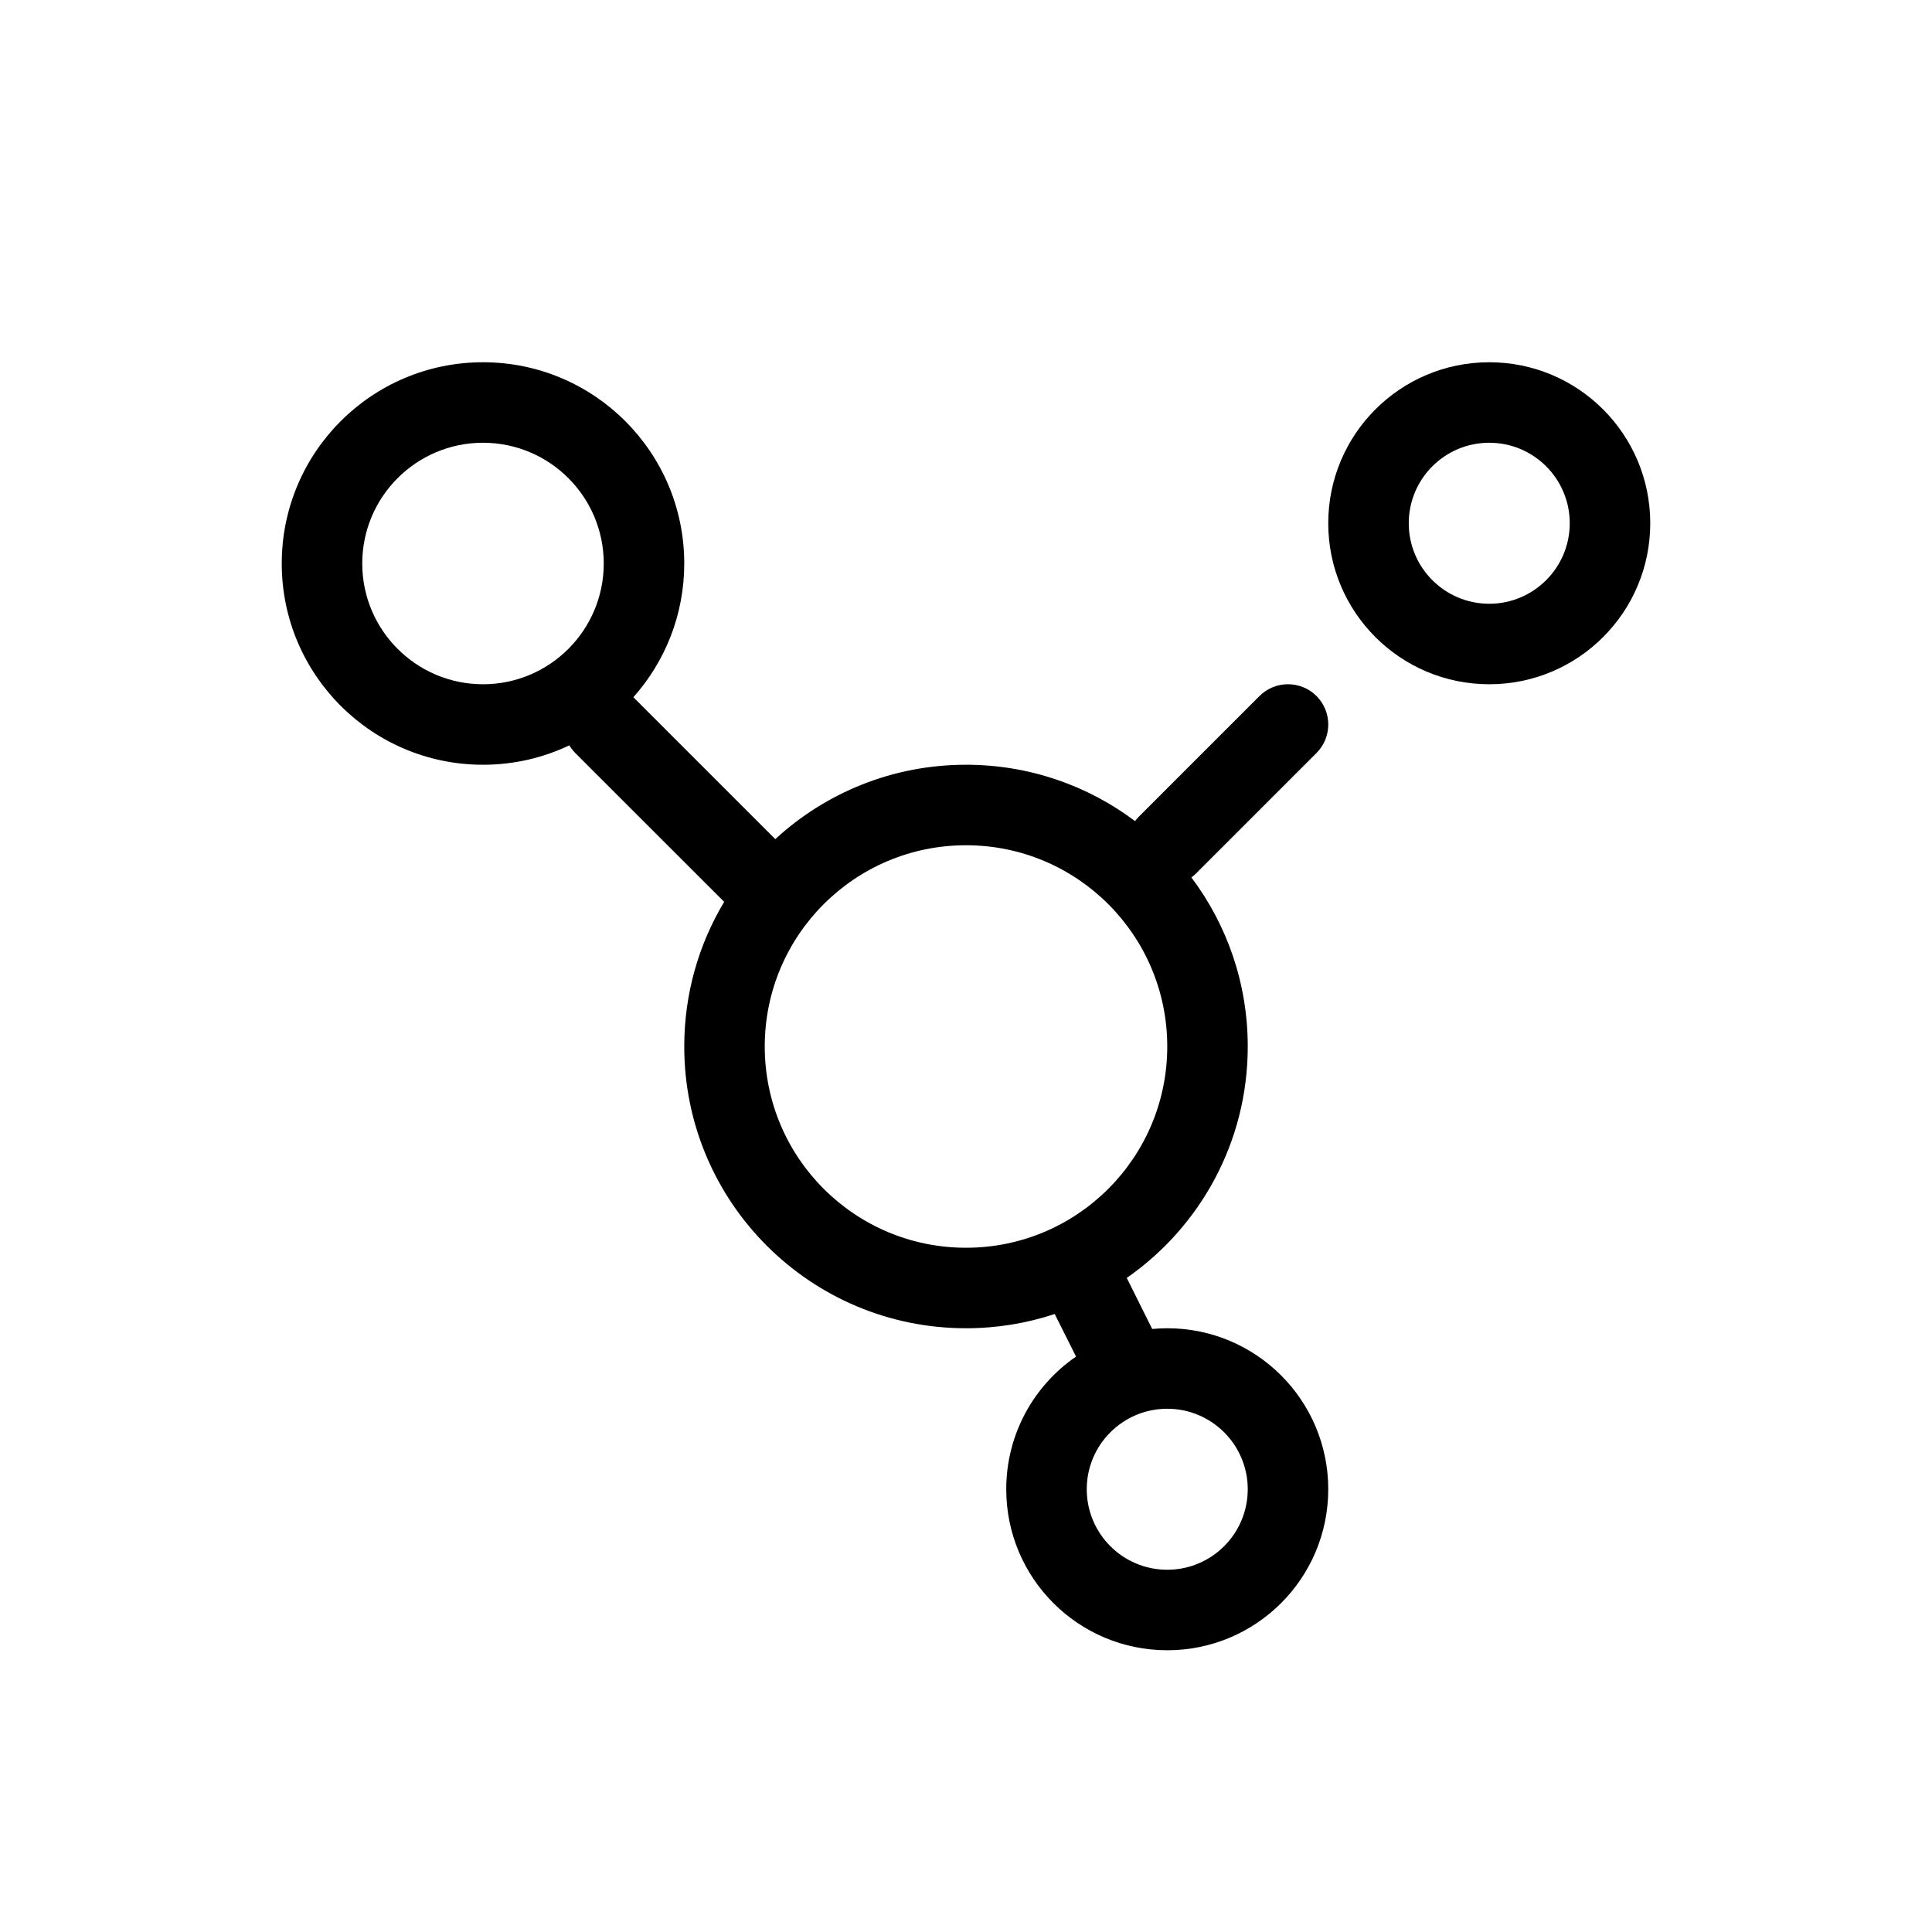
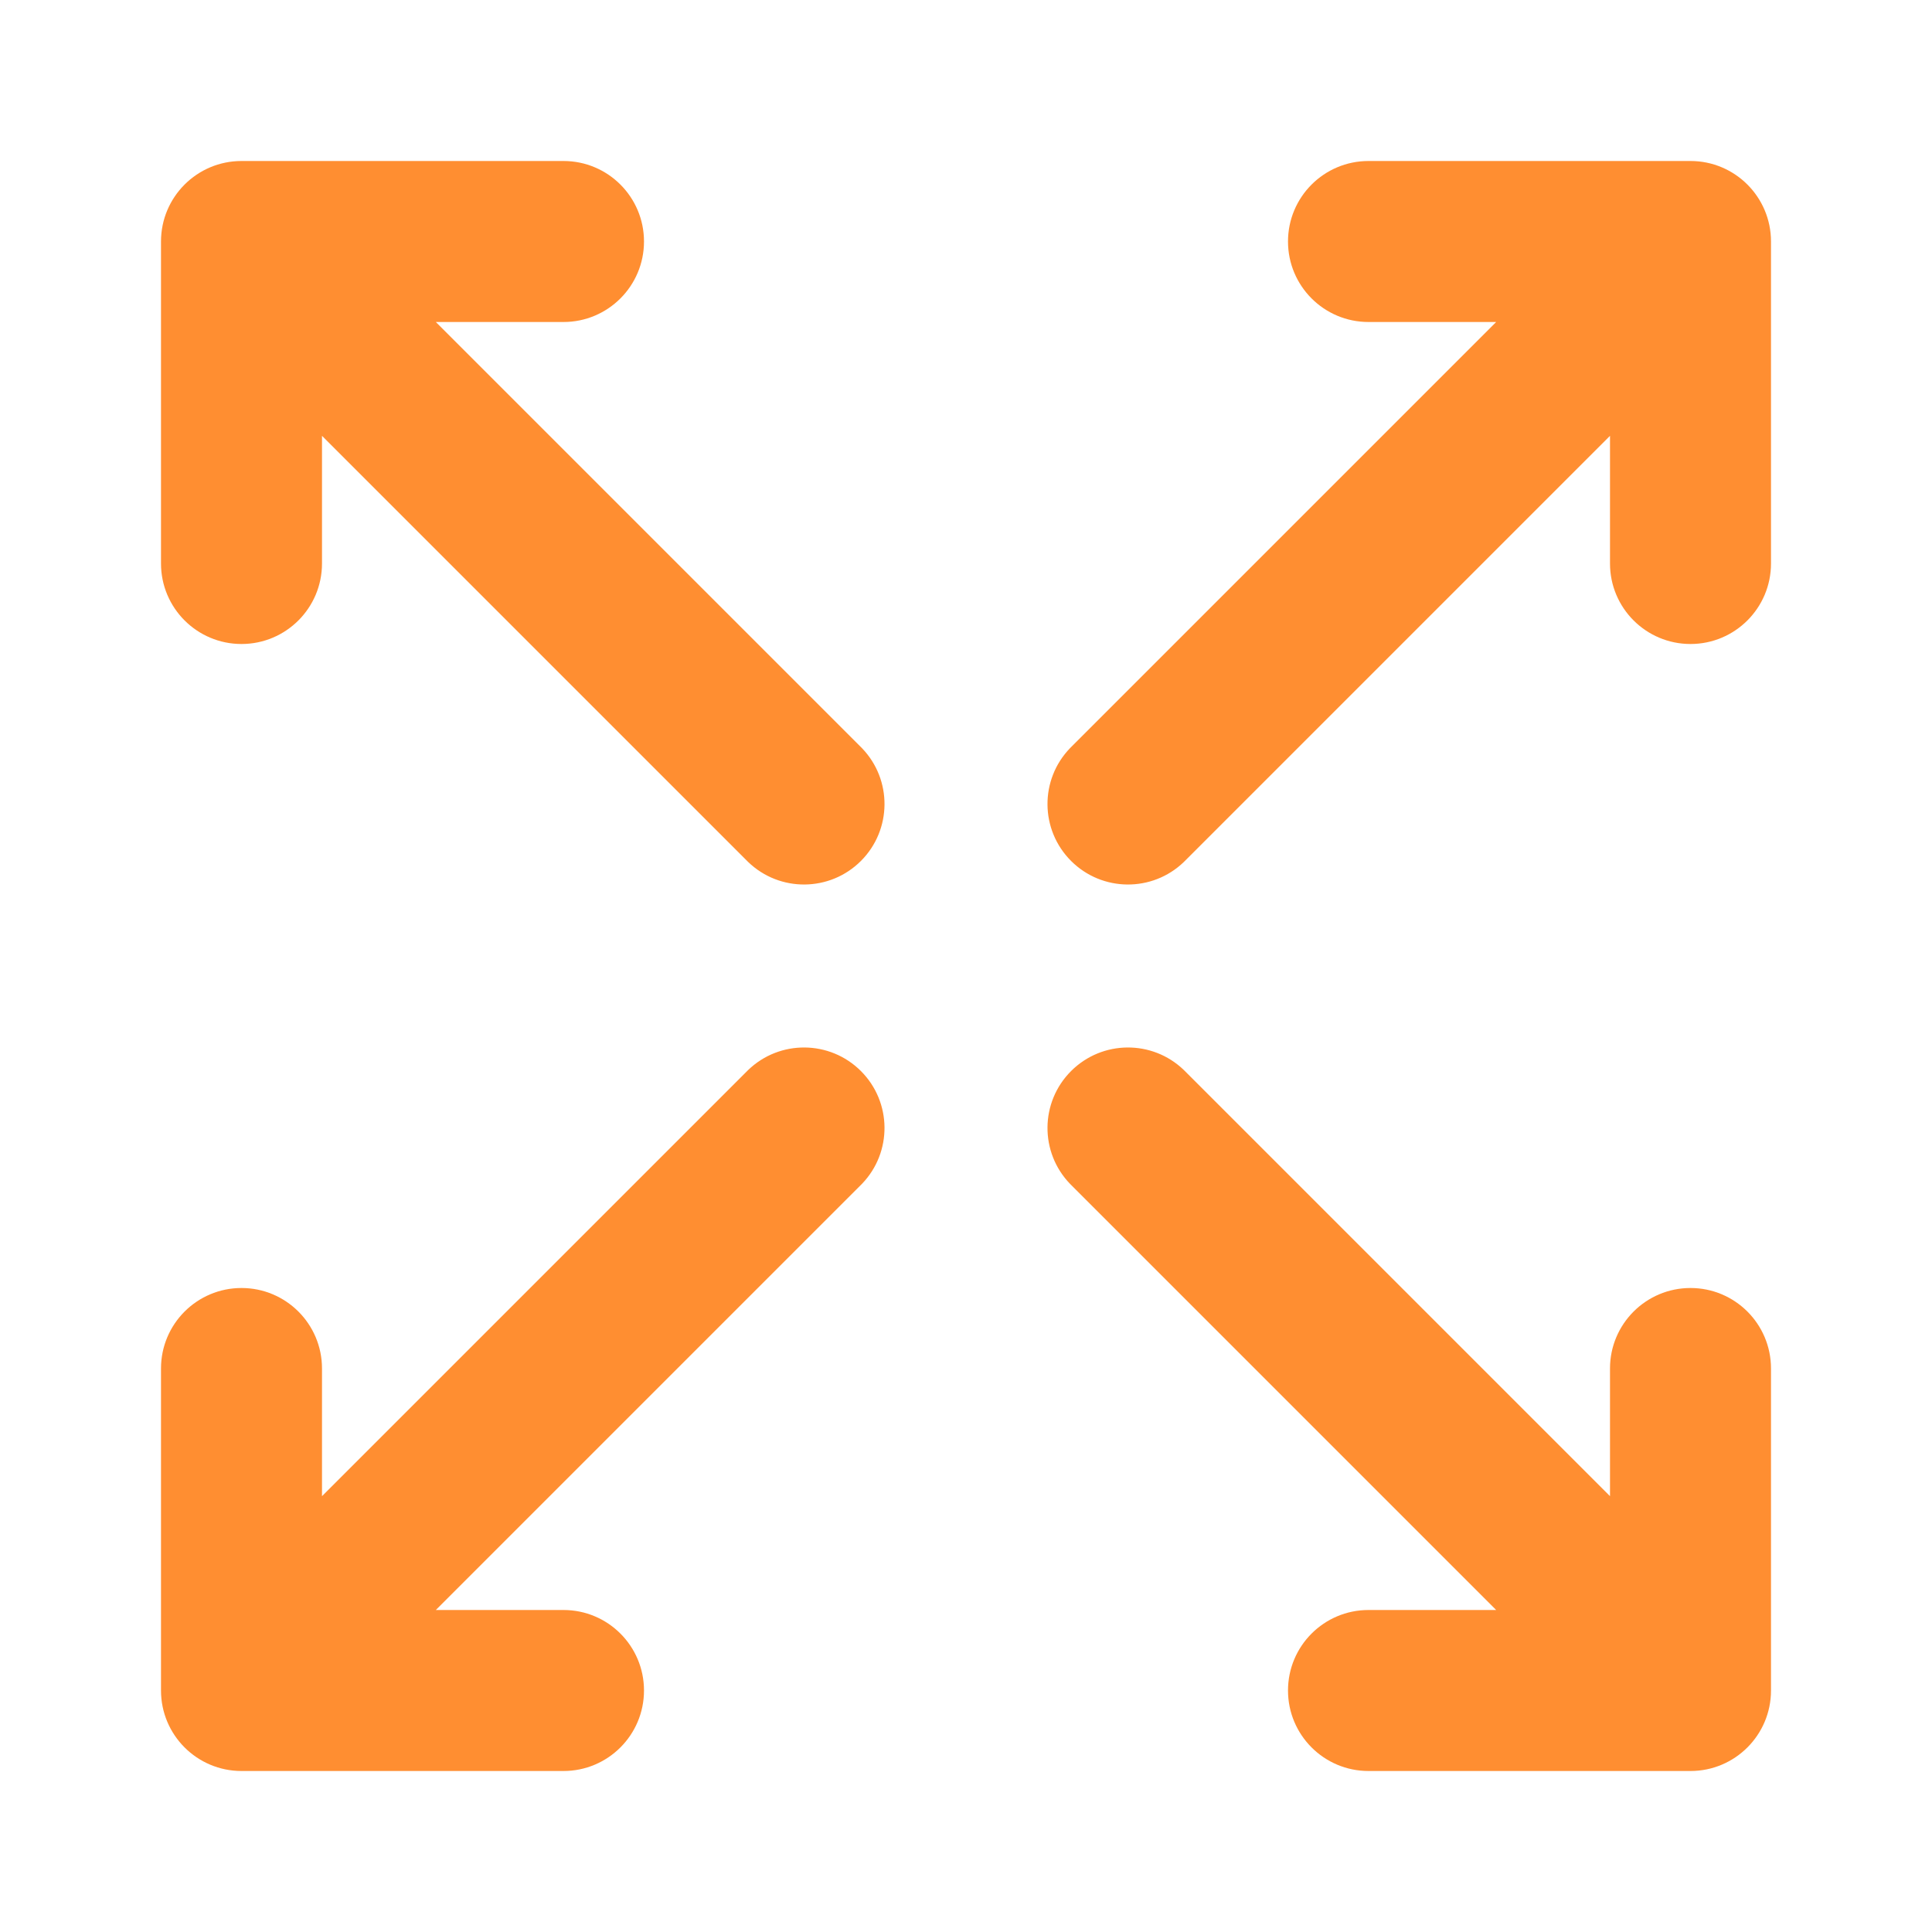
- <svg xmlns="http://www.w3.org/2000/svg" width="800px" height="800px" viewBox="0 0 24 24" fill="none">
-   <g id="SVGRepo_bgCarrier" stroke-width="0" />
-   <g id="SVGRepo_tracerCarrier" stroke-linecap="round" stroke-linejoin="round" stroke="#000000CCCCCC" stroke-width="0.048" />
-   <g id="SVGRepo_iconCarrier">
-     <path fill-rule="evenodd" clip-rule="evenodd" d="M17.5 6.5C17.5 7.052 17.948 7.5 18.5 7.5C19.052 7.5 19.5 7.052 19.5 6.5C19.5 5.948 19.052 5.5 18.5 5.5C17.948 5.5 17.5 5.948 17.5 6.5ZM18.5 8.5C17.395 8.5 16.5 7.605 16.5 6.5C16.5 5.395 17.395 4.5 18.5 4.5C19.605 4.5 20.5 5.395 20.5 6.5C20.5 7.605 19.605 8.5 18.5 8.5Z" fill="#000000" />
-     <path fill-rule="evenodd" clip-rule="evenodd" d="M3.5 7C3.5 8.381 4.619 9.5 6 9.5C6.384 9.5 6.747 9.414 7.072 9.259C7.093 9.293 7.117 9.324 7.146 9.354L8.996 11.203C8.681 11.728 8.5 12.343 8.5 13C8.5 14.933 10.067 16.5 12 16.5C12.385 16.5 12.756 16.438 13.102 16.323L13.367 16.852C12.843 17.212 12.5 17.816 12.5 18.5C12.5 19.605 13.395 20.5 14.5 20.5C15.605 20.5 16.5 19.605 16.5 18.5C16.5 17.395 15.605 16.5 14.5 16.5C14.437 16.5 14.375 16.503 14.313 16.509L13.997 15.875C14.905 15.243 15.5 14.191 15.5 13C15.5 12.212 15.24 11.485 14.8 10.9C14.819 10.886 14.837 10.87 14.854 10.854L16.354 9.354C16.549 9.158 16.549 8.842 16.354 8.646C16.158 8.451 15.842 8.451 15.646 8.646L14.146 10.146C14.13 10.163 14.114 10.181 14.1 10.2C13.515 9.76 12.788 9.5 12 9.5C11.086 9.5 10.254 9.85 9.631 10.424L7.868 8.661C8.261 8.22 8.5 7.638 8.5 7C8.5 5.619 7.381 4.5 6 4.5C4.619 4.5 3.5 5.619 3.5 7ZM6 8.5C5.172 8.5 4.5 7.828 4.5 7C4.5 6.172 5.172 5.5 6 5.5C6.828 5.5 7.5 6.172 7.5 7C7.5 7.828 6.828 8.5 6 8.5ZM14.5 19.5C13.948 19.5 13.5 19.052 13.5 18.5C13.5 17.948 13.948 17.5 14.5 17.5C15.052 17.5 15.5 17.948 15.5 18.5C15.5 19.052 15.052 19.5 14.5 19.5ZM12 15.5C10.619 15.5 9.5 14.381 9.5 13C9.5 11.619 10.619 10.5 12 10.5C13.381 10.5 14.5 11.619 14.5 13C14.5 14.381 13.381 15.5 12 15.5Z" fill="#000000" />
+ <svg xmlns="http://www.w3.org/2000/svg" viewBox="0 0 24 24">
+   <g id="Fullscreen">
+     <path d="M5.414,4H7A1,1,0,0,0,7,2H3A1,1,0,0,0,2,3V7A1,1,0,0,0,4,7V5.414l5.293,5.293a1,1,0,0,0,1.414-1.414Z" style="fill:#ff8e31" />
+     <path d="M21,2H17a1,1,0,0,0,0,2h1.586L13.293,9.293a1,1,0,0,0,1.414,1.414L20,5.414V7a1,1,0,0,0,2,0V3A1,1,0,0,0,21,2Z" style="fill:#ff8e31" />
+     <path d="M9.293,13.293,4,18.586V17a1,1,0,0,0-2,0v4a1,1,0,0,0,1,1H7a1,1,0,0,0,0-2H5.414l5.293-5.293a1,1,0,0,0-1.414-1.414Z" style="fill:#ff8e31" />
+     <path d="M21,16a1,1,0,0,0-1,1v1.586l-5.293-5.293a1,1,0,0,0-1.414,1.414L18.586,20H17a1,1,0,0,0,0,2h4a1,1,0,0,0,1-1V17A1,1,0,0,0,21,16Z" style="fill:#ff8e31" />
  </g>
</svg>
